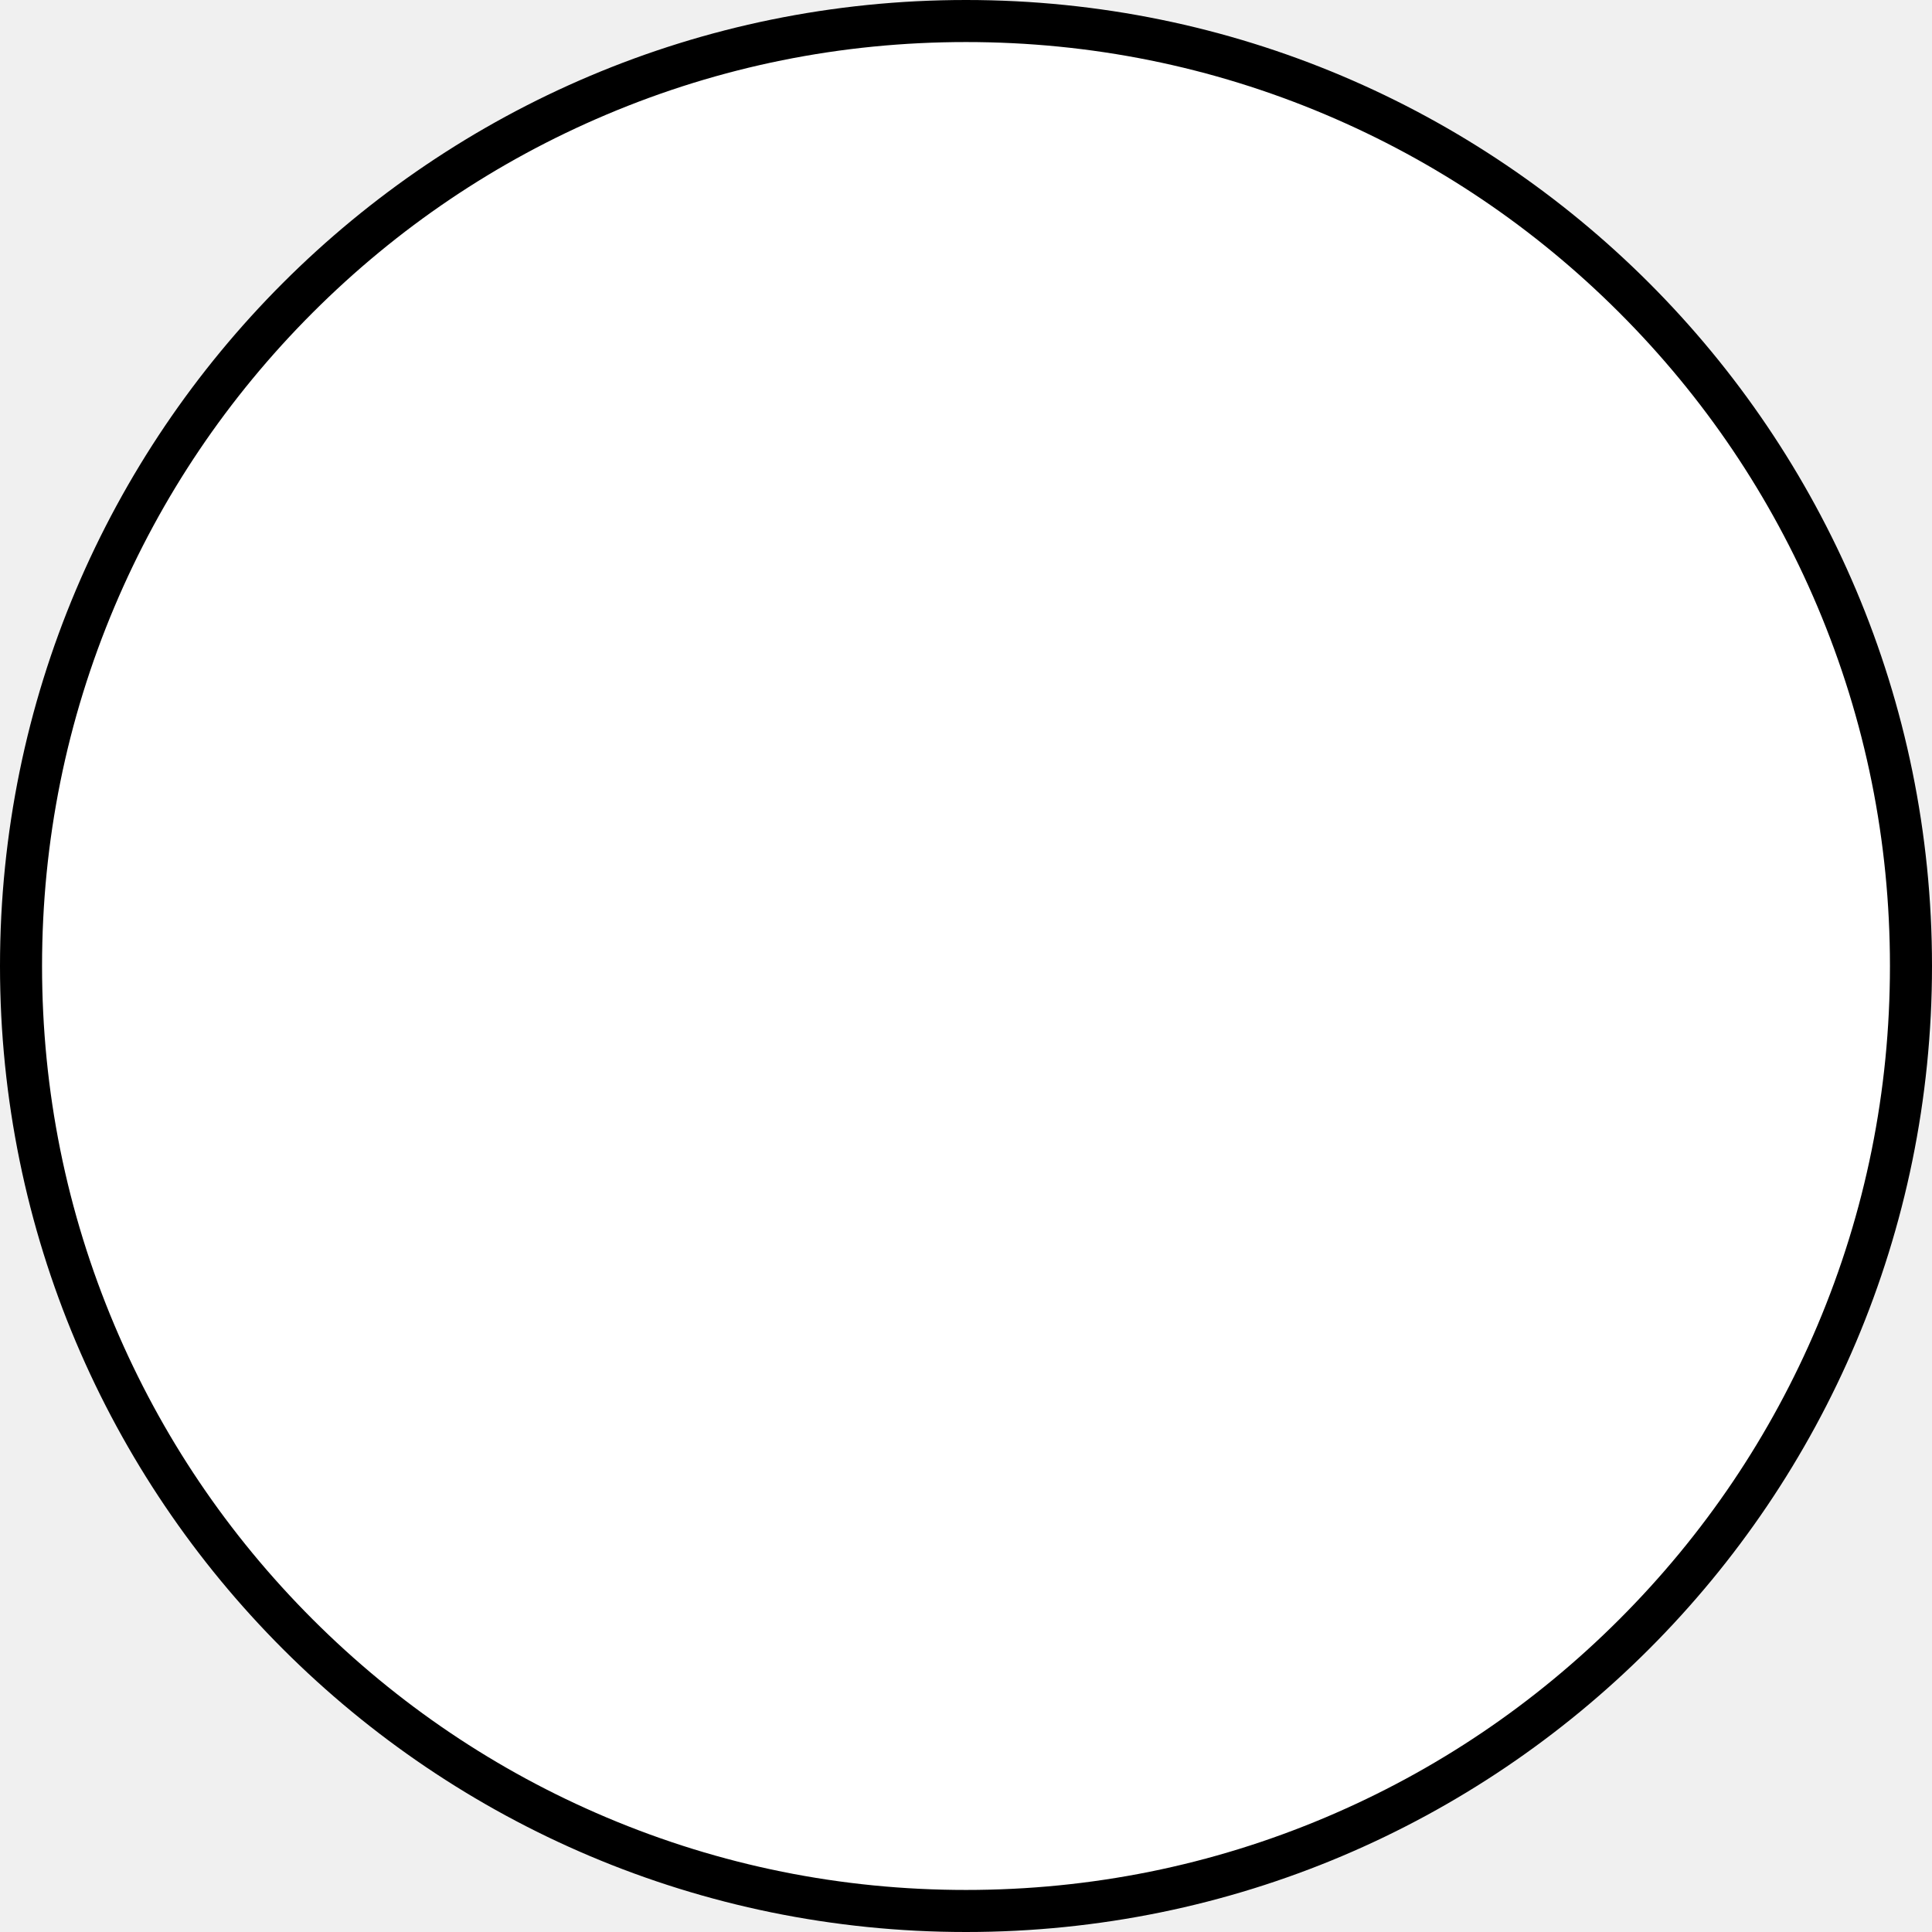
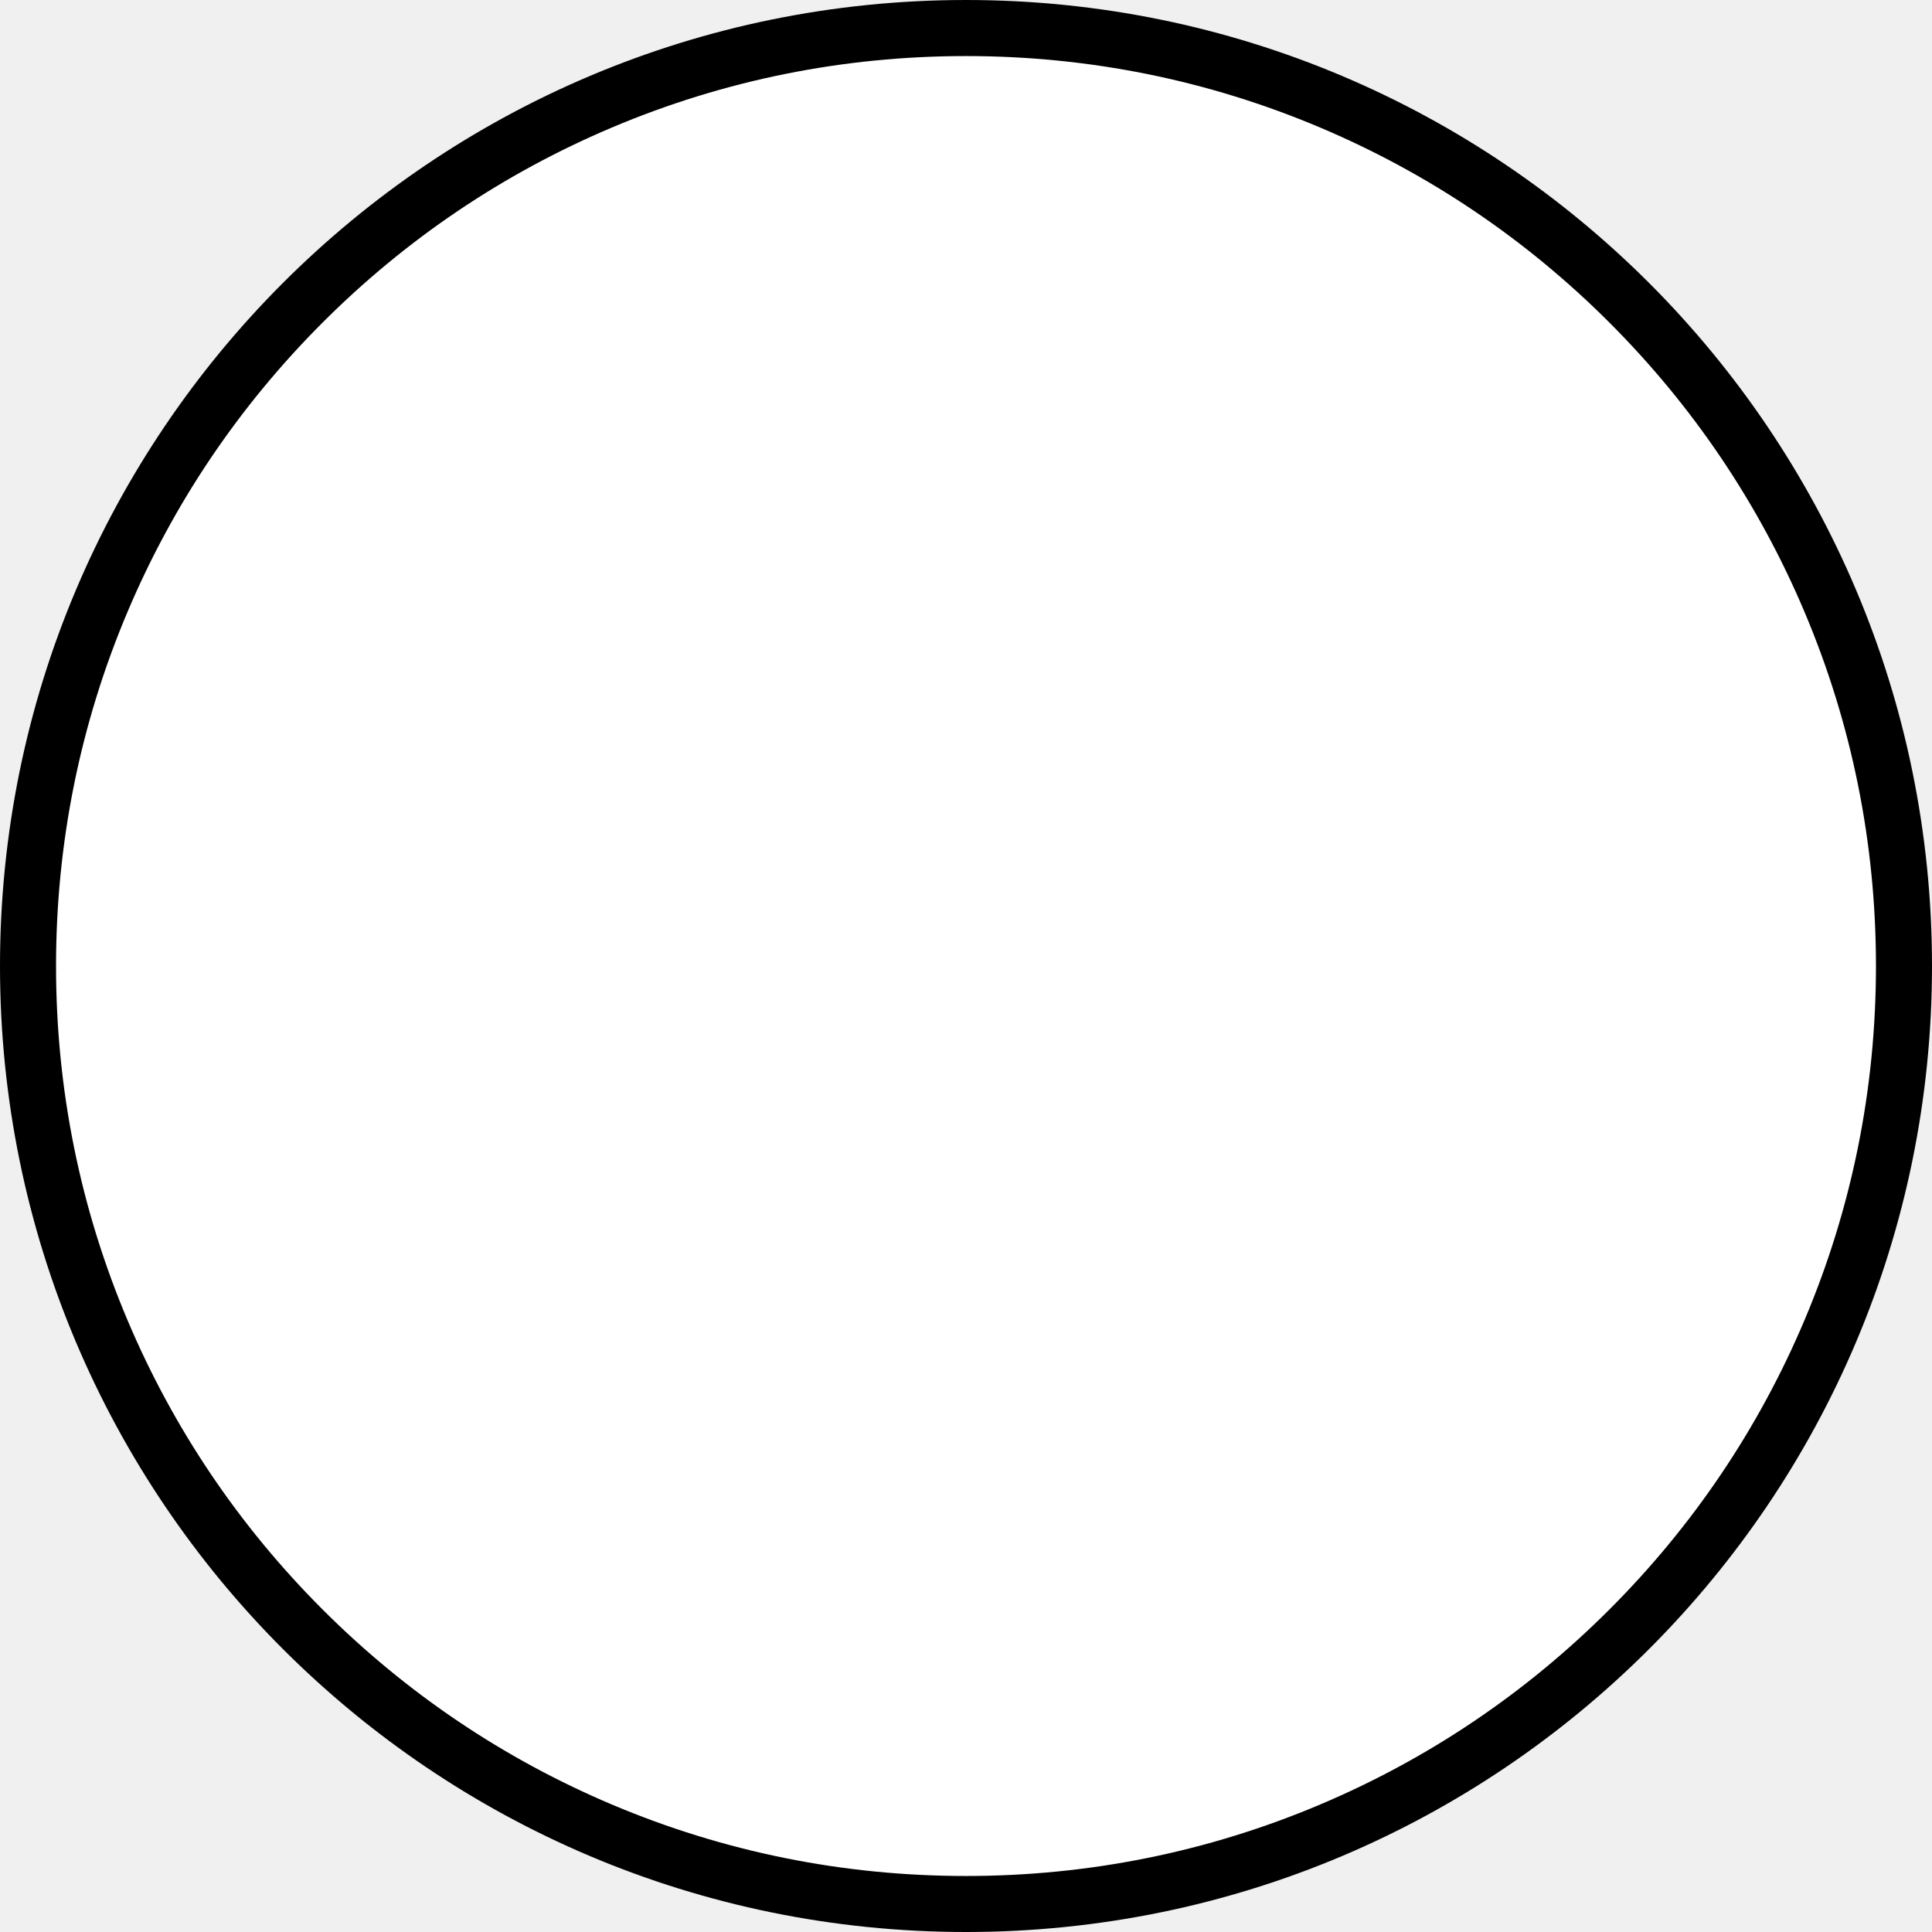
- <svg xmlns="http://www.w3.org/2000/svg" id="Layer_1" viewBox="0 0 689.16 689.16">
+ <svg xmlns="http://www.w3.org/2000/svg" id="Layer_1" version="1.1" viewBox="0 0 689.16 689.16">
  <defs>
-     <style>.cls-1{fill:#fff;}</style>
+     <style>
+       .st0 {
+         fill: #fff;
+       }
+     </style>
  </defs>
-   <path class="cls-1" d="M344.58,681.66c-90.04,0-174.69-35.06-238.35-98.73S7.5,434.62,7.5,344.58,42.56,169.89,106.23,106.23,254.54,7.5,344.58,7.5s174.69,35.06,238.35,98.73,98.73,148.31,98.73,238.35-35.06,174.69-98.73,238.35-148.31,98.73-238.35,98.73Z" />
-   <path d="M344.58,15c44.5,0,87.66,8.71,128.28,25.89,39.24,16.6,74.49,40.36,104.77,70.64s54.04,65.52,70.64,104.77c17.18,40.62,25.89,83.78,25.89,128.28s-8.71,87.66-25.89,128.28c-16.6,39.24-40.36,74.49-70.64,104.77s-65.52,54.04-104.77,70.64c-40.62,17.18-83.78,25.89-128.28,25.89s-87.66-8.71-128.28-25.89c-39.24-16.6-74.49-40.37-104.77-70.64-30.27-30.27-54.04-65.52-70.64-104.77-17.18-40.62-25.89-83.78-25.89-128.28s8.71-87.66,25.89-128.28c16.6-39.24,40.36-74.49,70.64-104.77,30.27-30.27,65.52-54.04,104.77-70.64,40.62-17.18,83.78-25.89,128.28-25.89M344.58,0C154.27,0,0,154.27,0,344.58s154.27,344.58,344.58,344.58,344.58-154.27,344.58-344.58S534.89,0,344.58,0h0Z" />
+   <path class="st0" d="M344.58,679.16c-89.37,0-173.39-34.8-236.58-98-63.19-63.19-98-147.21-98-236.58S44.8,171.19,108,108C171.19,44.8,255.21,10,344.58,10s173.39,34.8,236.58,98c63.19,63.19,98,147.21,98,236.58s-34.8,173.39-98,236.58-147.21,98-236.58,98Z" />
+   <path d="M344.58,20c43.83,0,86.33,8.58,126.34,25.5,38.65,16.35,73.36,39.75,103.18,69.57s53.22,64.53,69.57,103.18c16.92,40,25.5,82.51,25.5,126.34s-8.58,86.33-25.5,126.34c-16.35,38.65-39.75,73.36-69.57,103.18s-64.53,53.22-103.18,69.57c-40,16.92-82.51,25.5-126.34,25.5s-86.33-8.58-126.34-25.5c-38.65-16.35-73.36-39.75-103.18-69.57-29.82-29.82-53.22-64.53-69.57-103.18-16.92-40-25.5-82.51-25.5-126.34s8.58-86.33,25.5-126.34c16.35-38.65,39.75-73.36,69.57-103.18,29.82-29.82,64.53-53.22,103.18-69.57,40-16.92,82.51-25.5,126.34-25.5M344.58,0C154.27,0,0,154.27,0,344.58s154.27,344.58,344.58,344.58,344.58-154.27,344.58-344.58S534.89,0,344.58,0h0Z" />
</svg>
